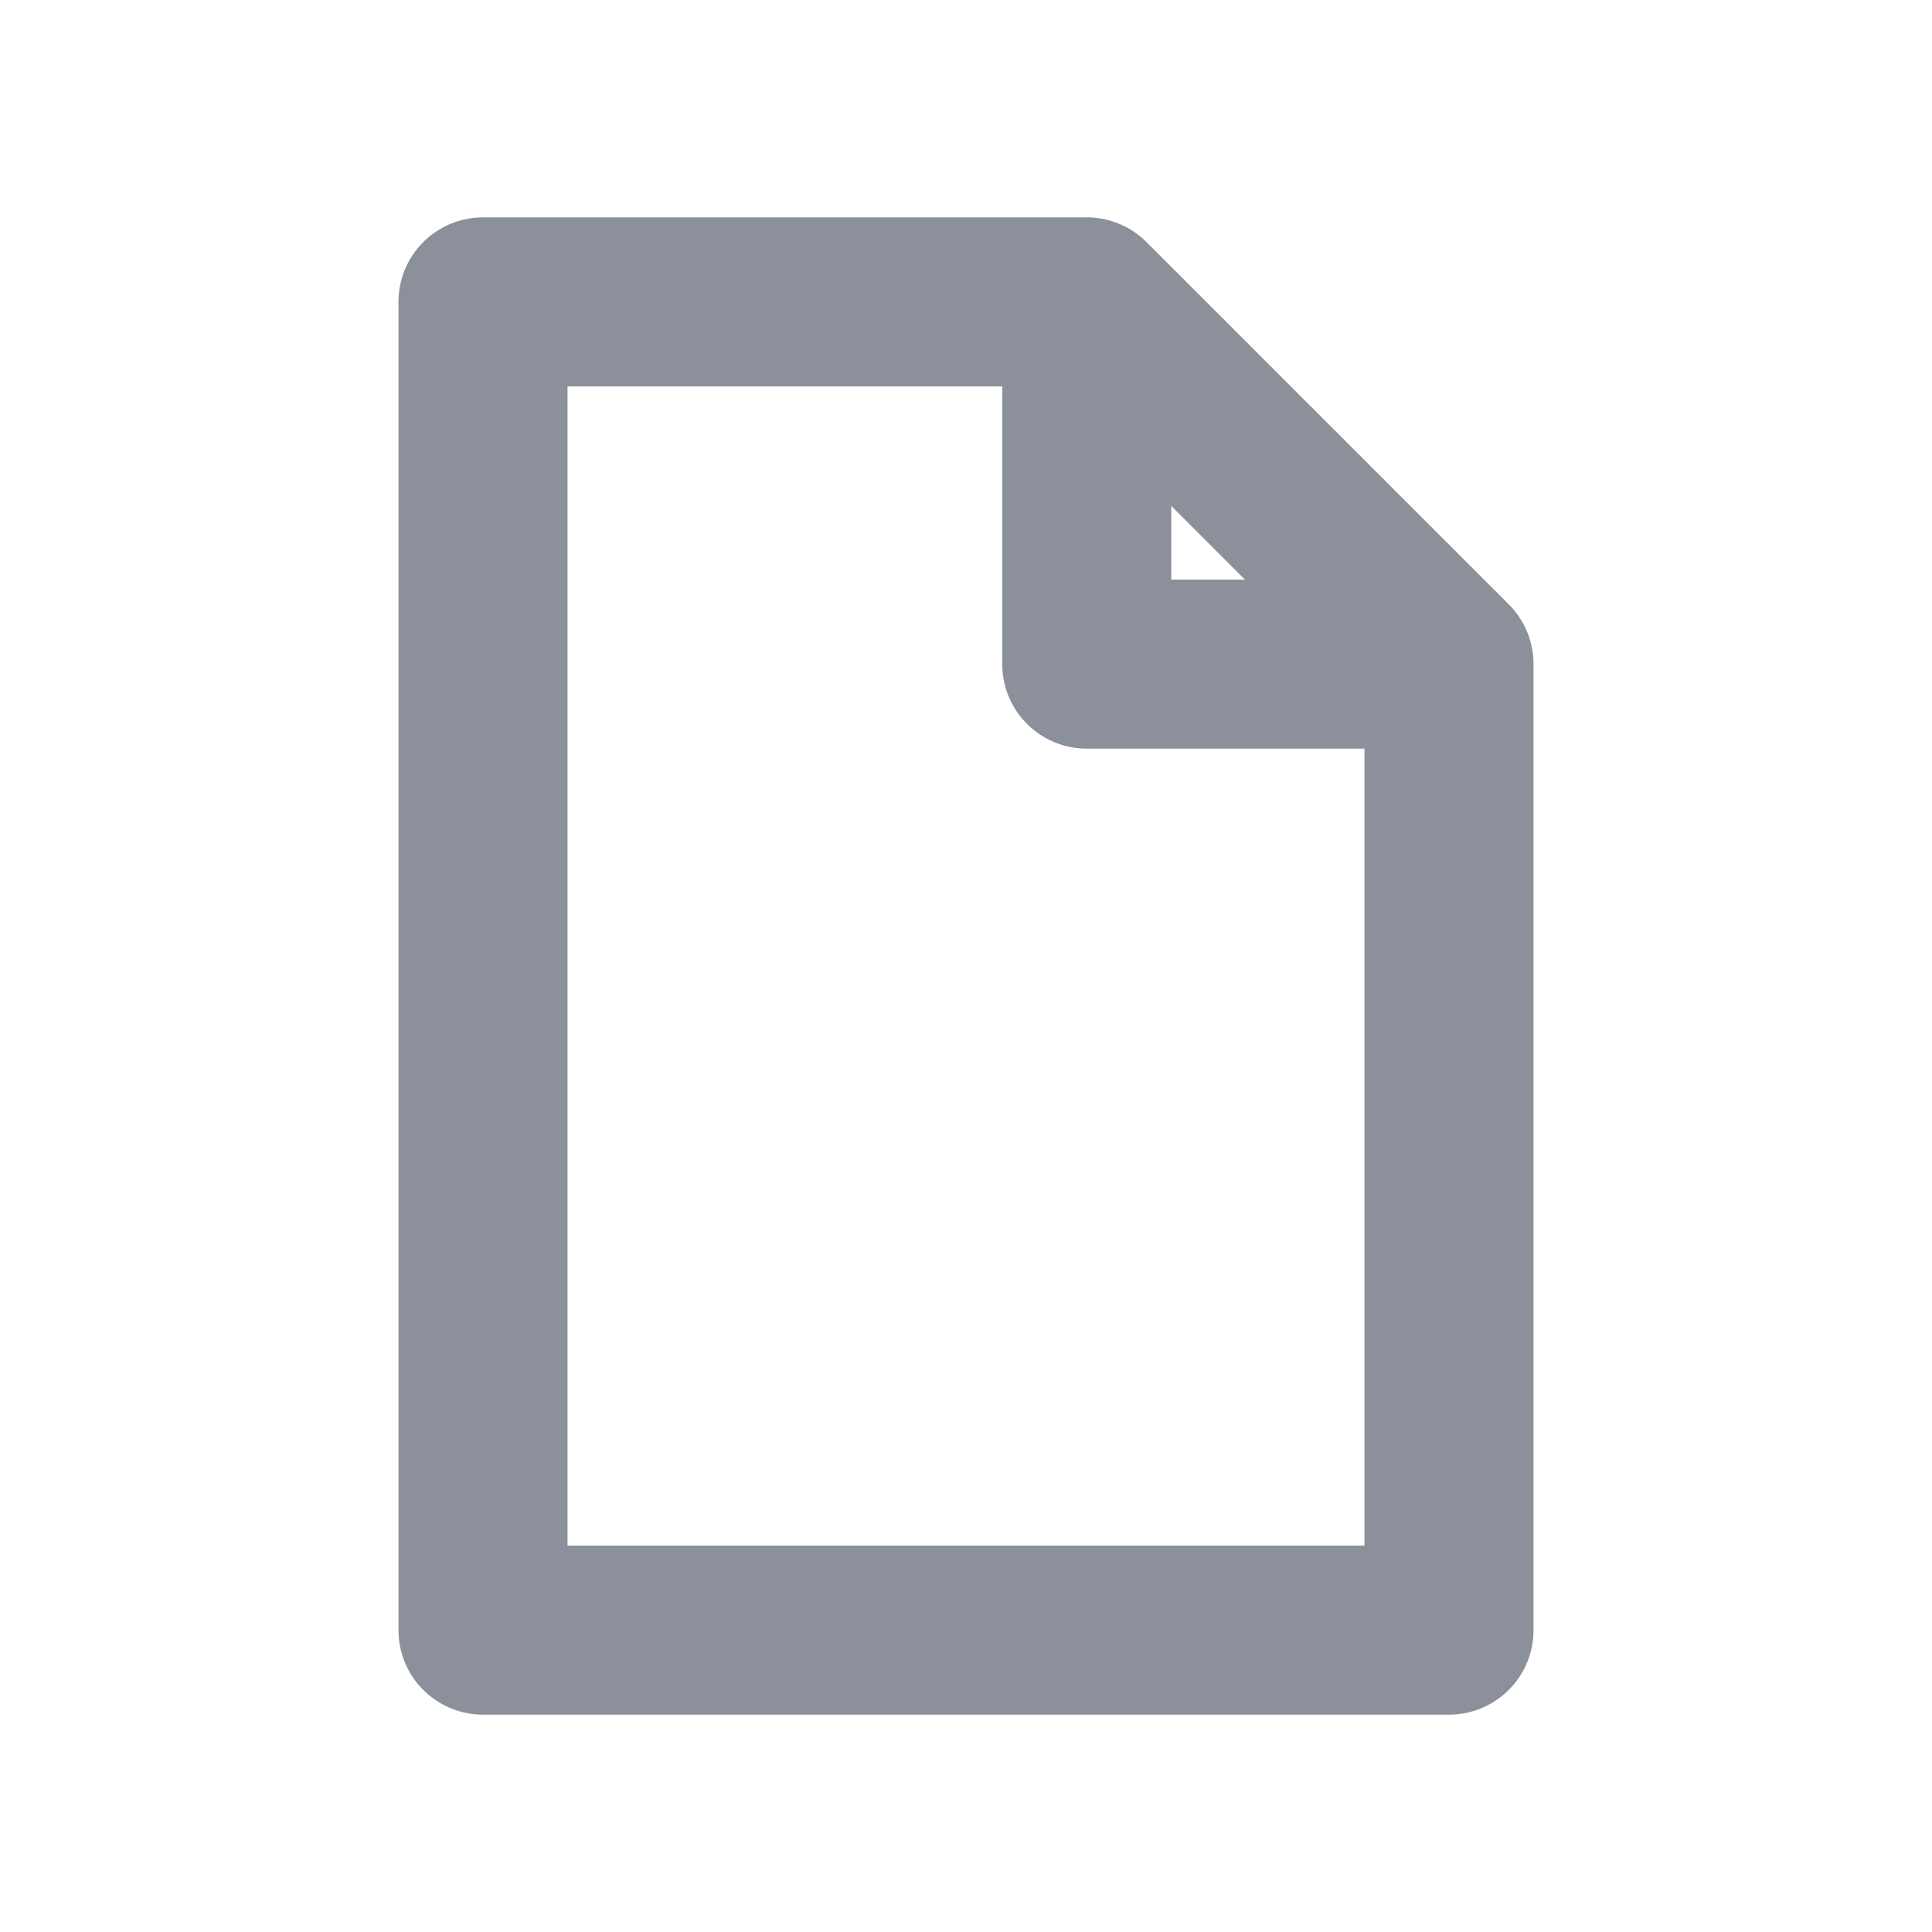
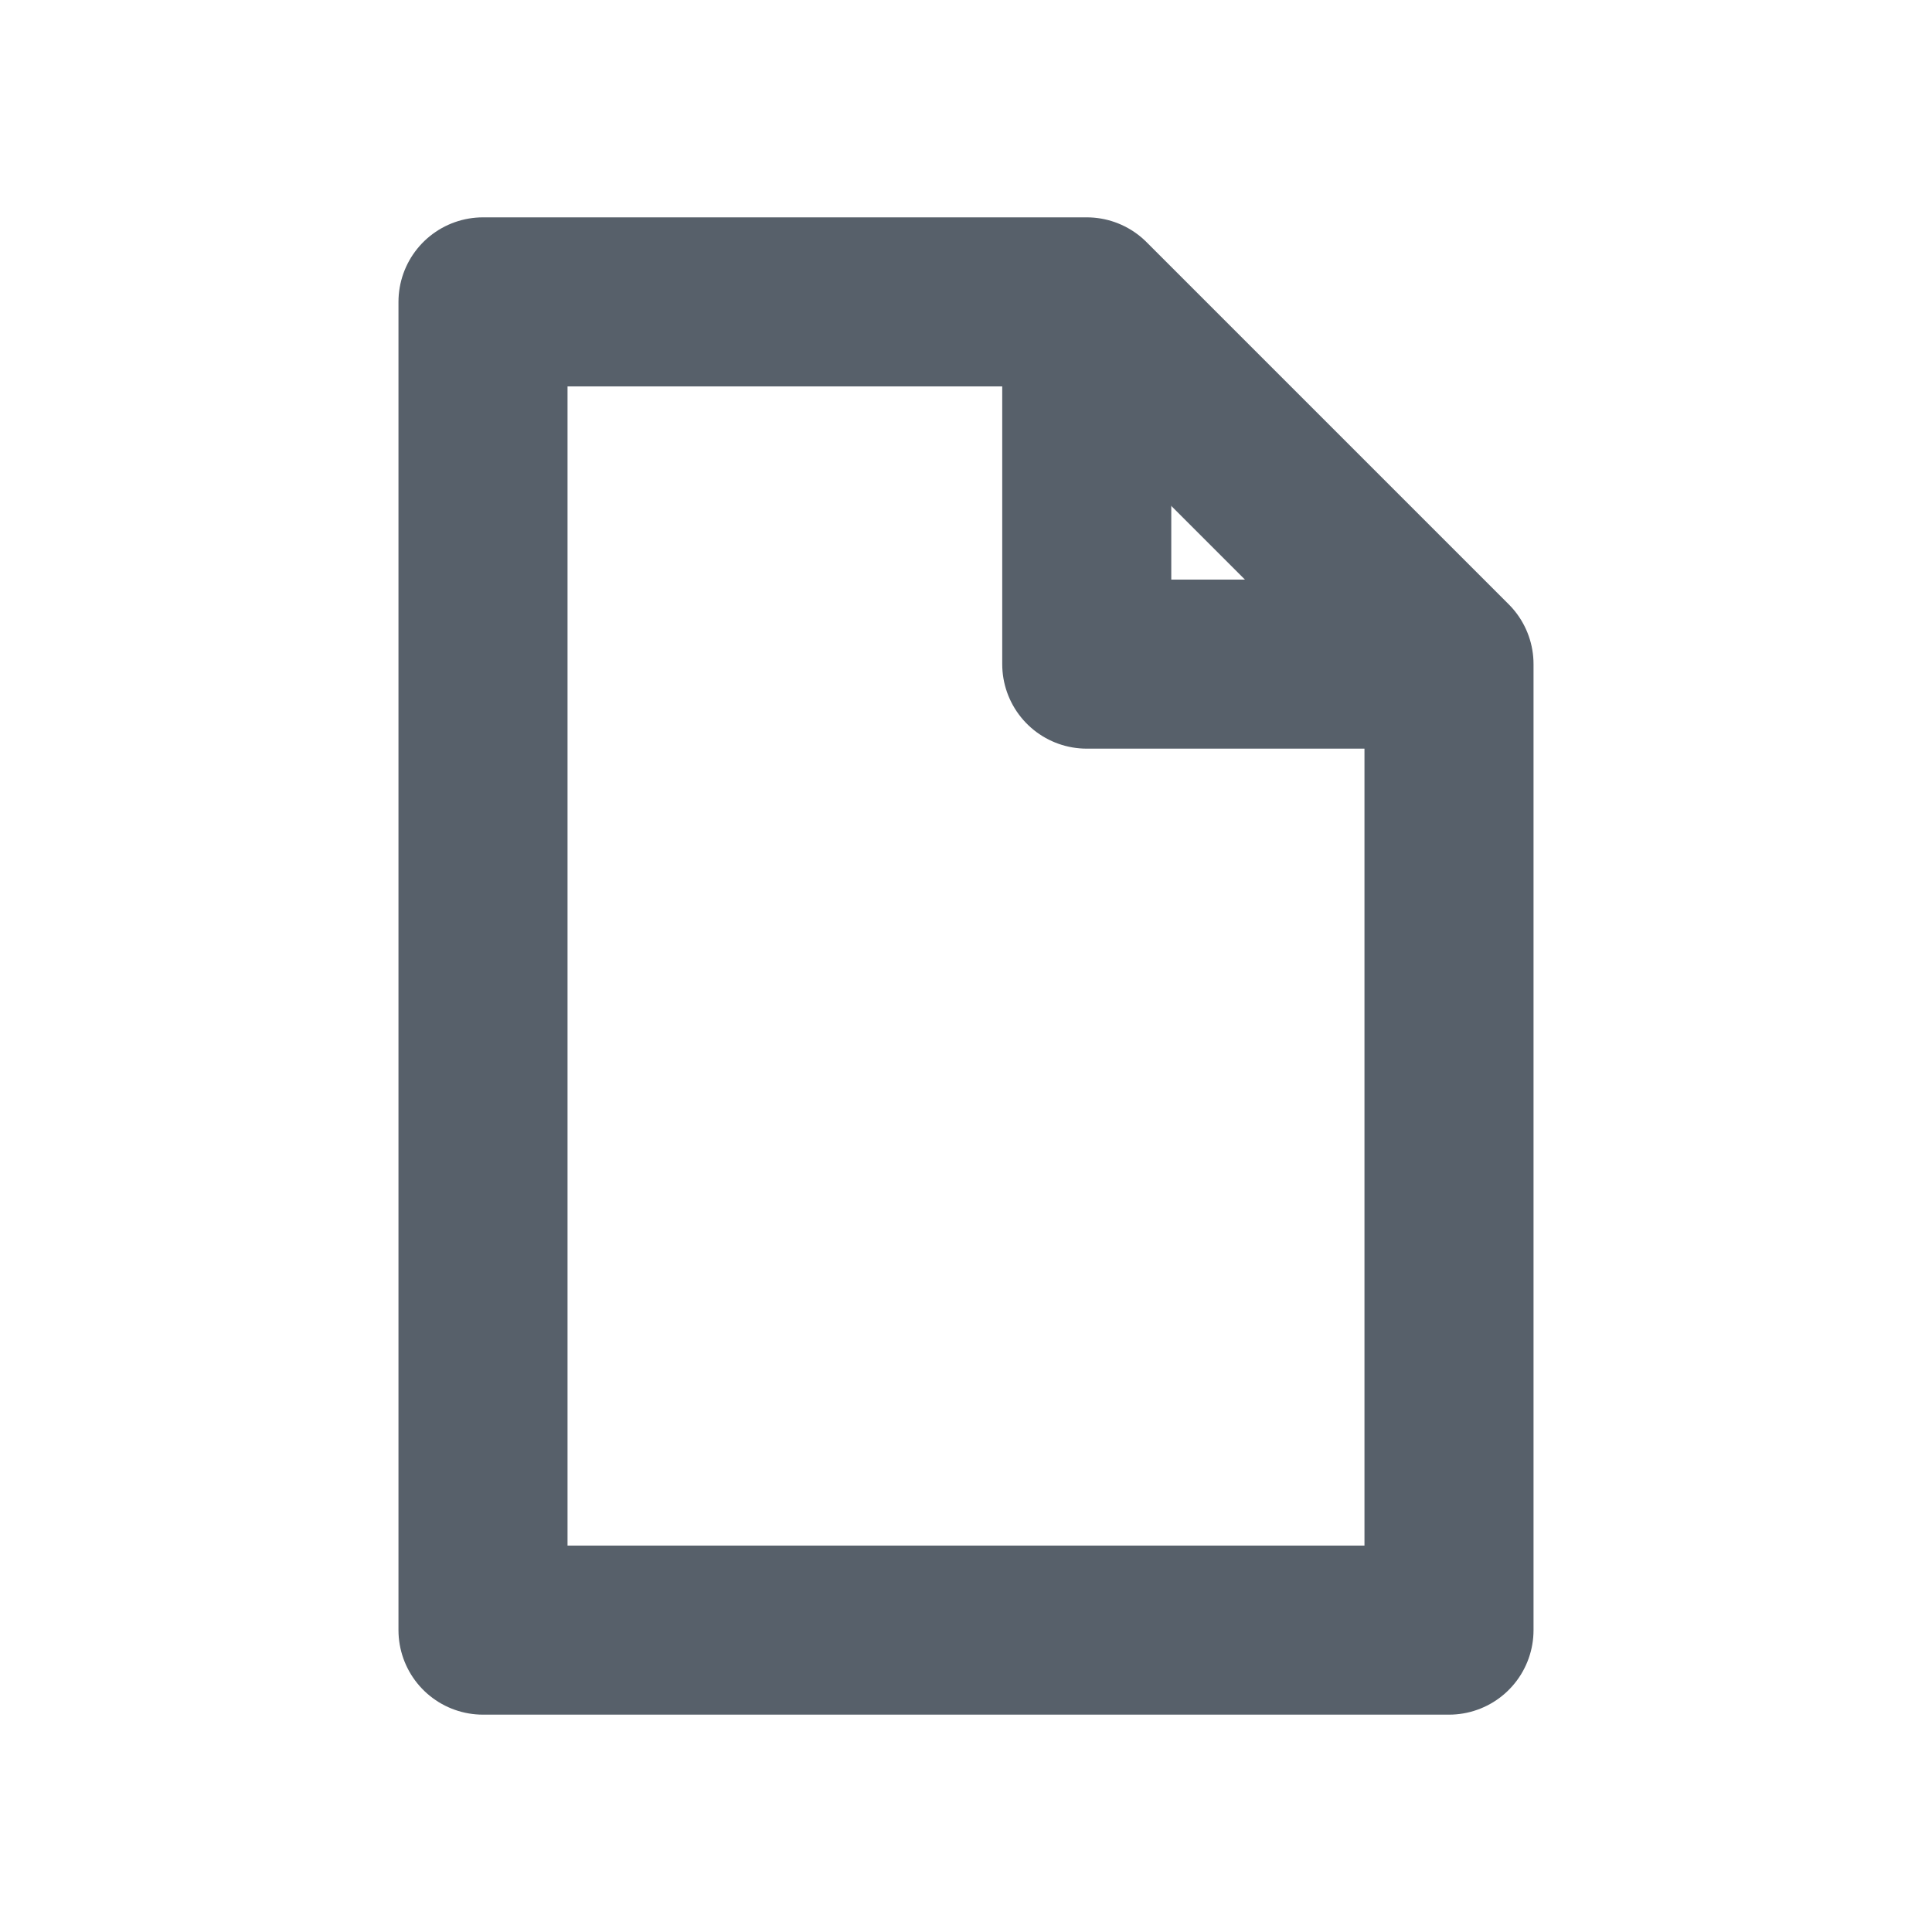
<svg xmlns="http://www.w3.org/2000/svg" width="16" height="16" viewBox="0 0 16 16">
-   <path d="M4 2.5h5l3 3v8H4z" fill="none" stroke="#8b909a" stroke-width="1.4" stroke-linejoin="round" />
-   <path d="M9 2.5v3h3" fill="none" stroke="#8b909a" stroke-width="1.4" stroke-linejoin="round" />
+   <path d="M4 2.5h5l3 3v8H4z" fill="none" stroke="#57606a" stroke-width="1.4" stroke-linejoin="round" />
+   <path d="M9 2.5v3h3" fill="none" stroke="#57606a" stroke-width="1.4" stroke-linejoin="round" />
</svg>
